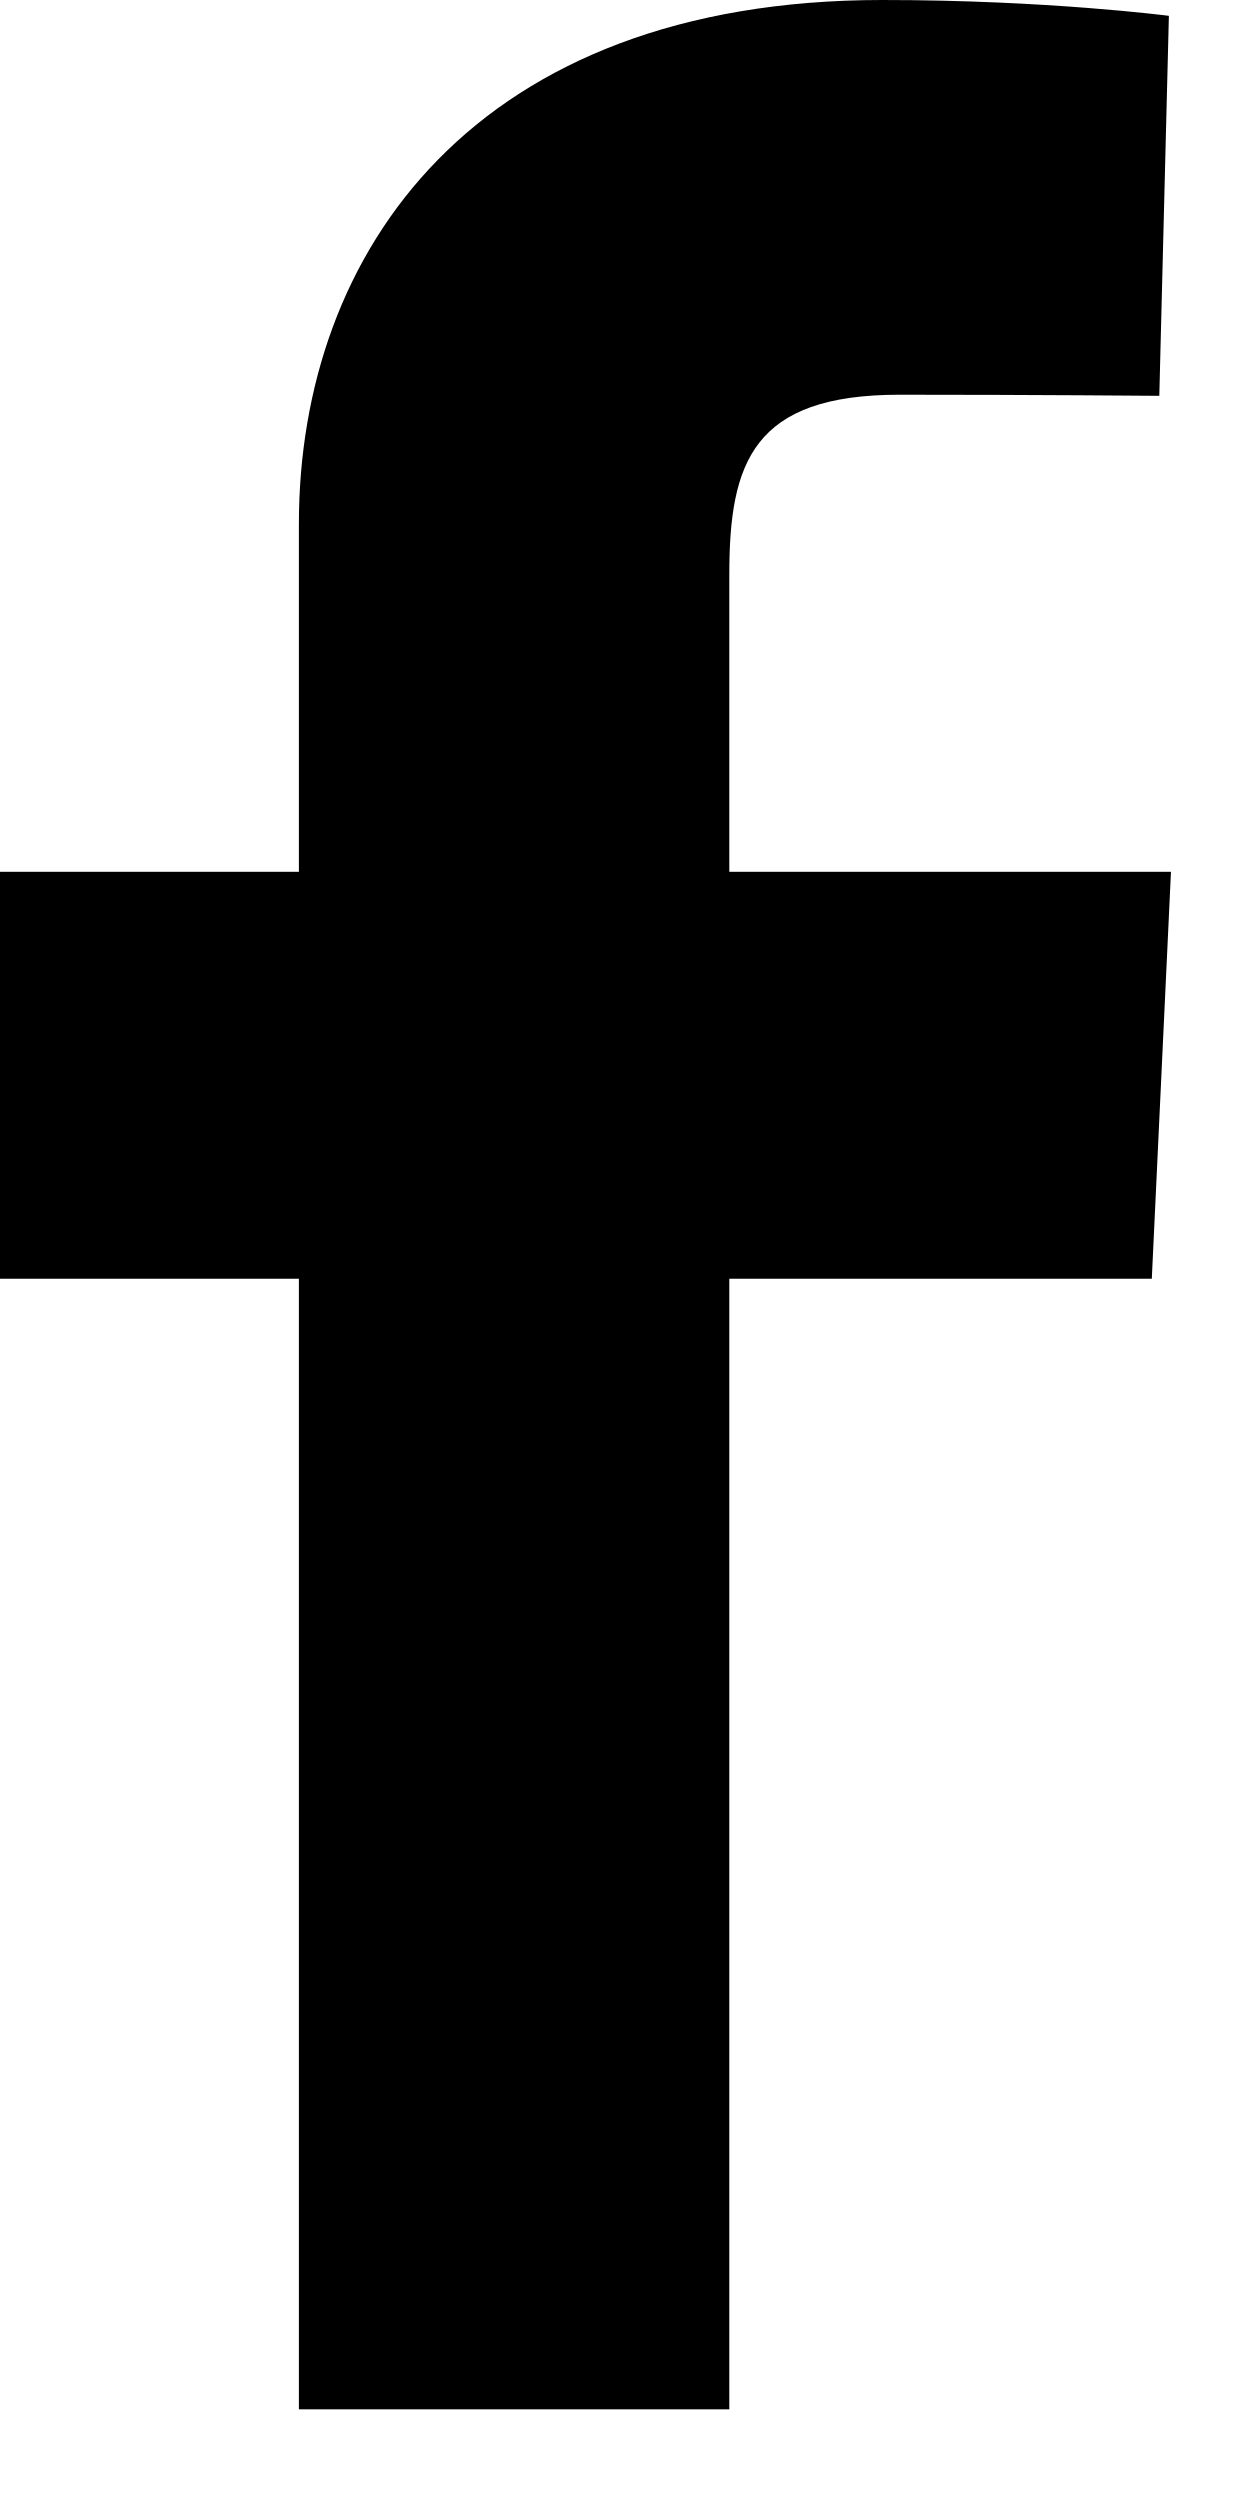
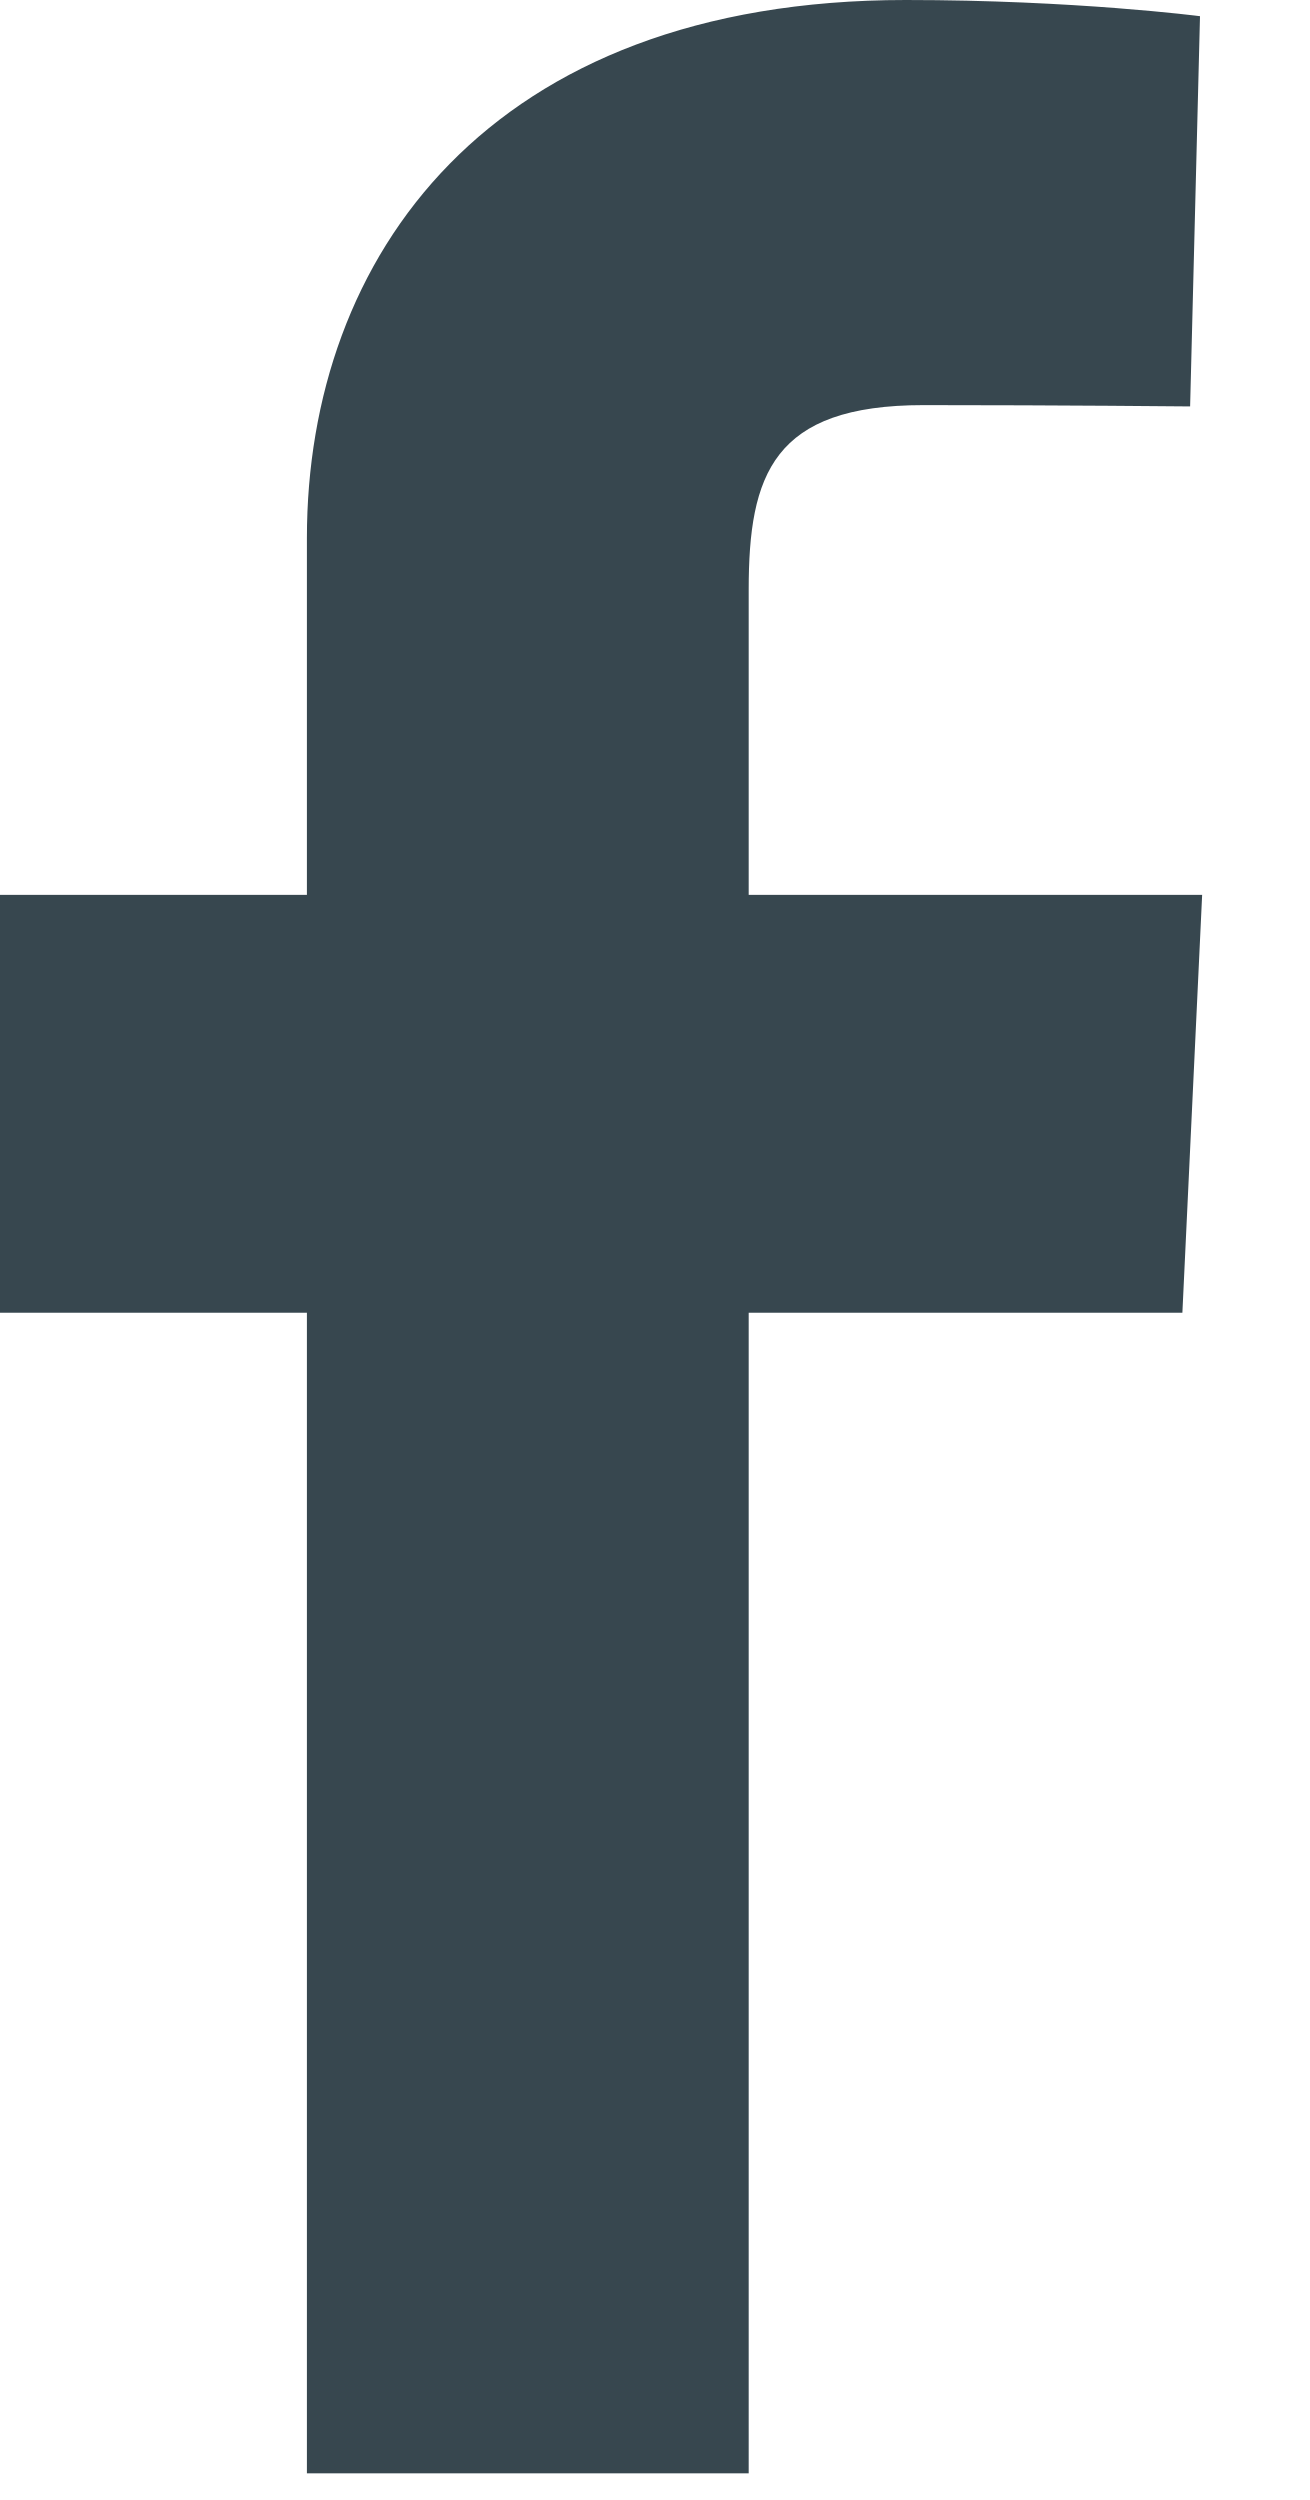
- <svg xmlns="http://www.w3.org/2000/svg" width="9" height="18" viewBox="0 0 9 18" fill="none">
-   <path id="facebook-icon" d="M2.152 17.347V9.207H0L0 6.277H2.152V3.773C2.152 1.806 3.424 0 6.353 0C7.539 0 8.416 0.114 8.416 0.114L8.347 2.85C8.347 2.85 7.453 2.842 6.477 2.842C5.42 2.842 5.251 3.329 5.251 4.137V6.277H8.431L8.293 9.207H5.251V17.347H2.152Z" fill="black" />
+ <svg xmlns="http://www.w3.org/2000/svg" width="11" height="21" viewBox="0 0 11 21" fill="none">
+   <path d="M2.578 20.776V11.027H0L0 7.517H2.578V4.519C2.578 2.163 4.1 0 7.609 0C9.029 0 10.08 0.136 10.08 0.136L9.997 3.414C9.997 3.414 8.926 3.403 7.757 3.403C6.492 3.403 6.289 3.987 6.289 4.954V7.517H10.098L9.932 11.027H6.289V20.776H2.578Z" fill="#37474F" />
</svg>
